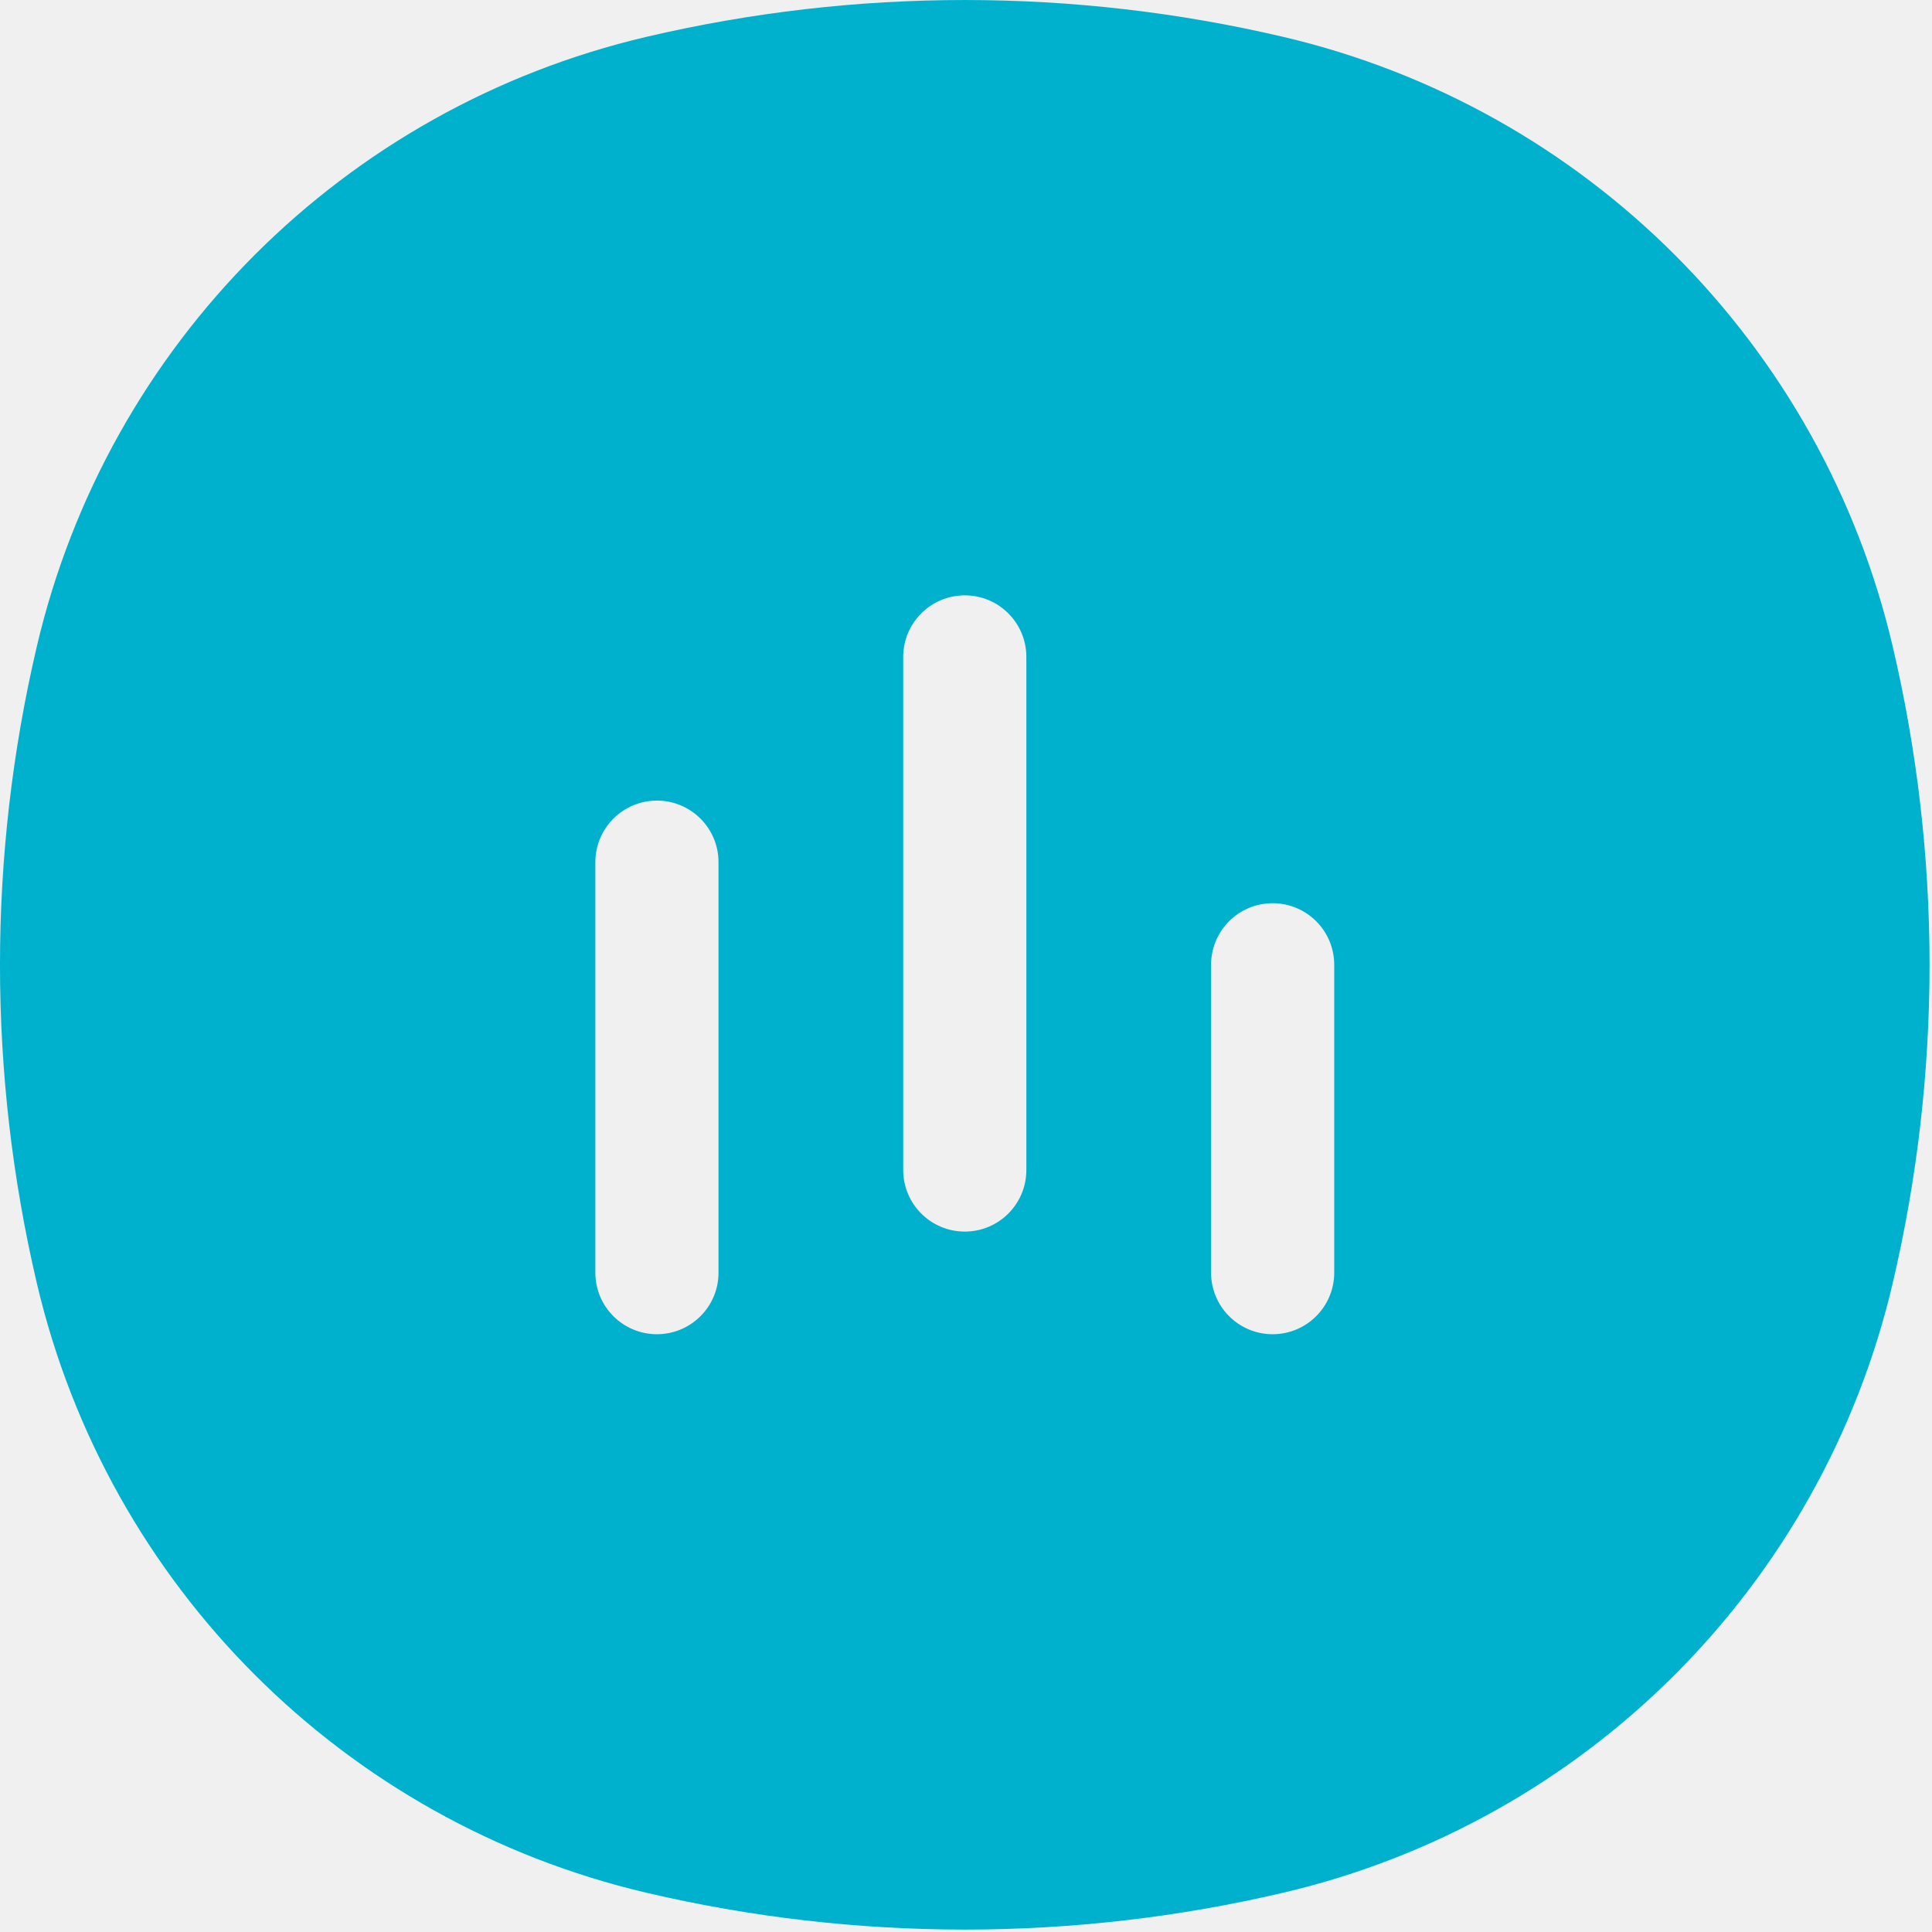
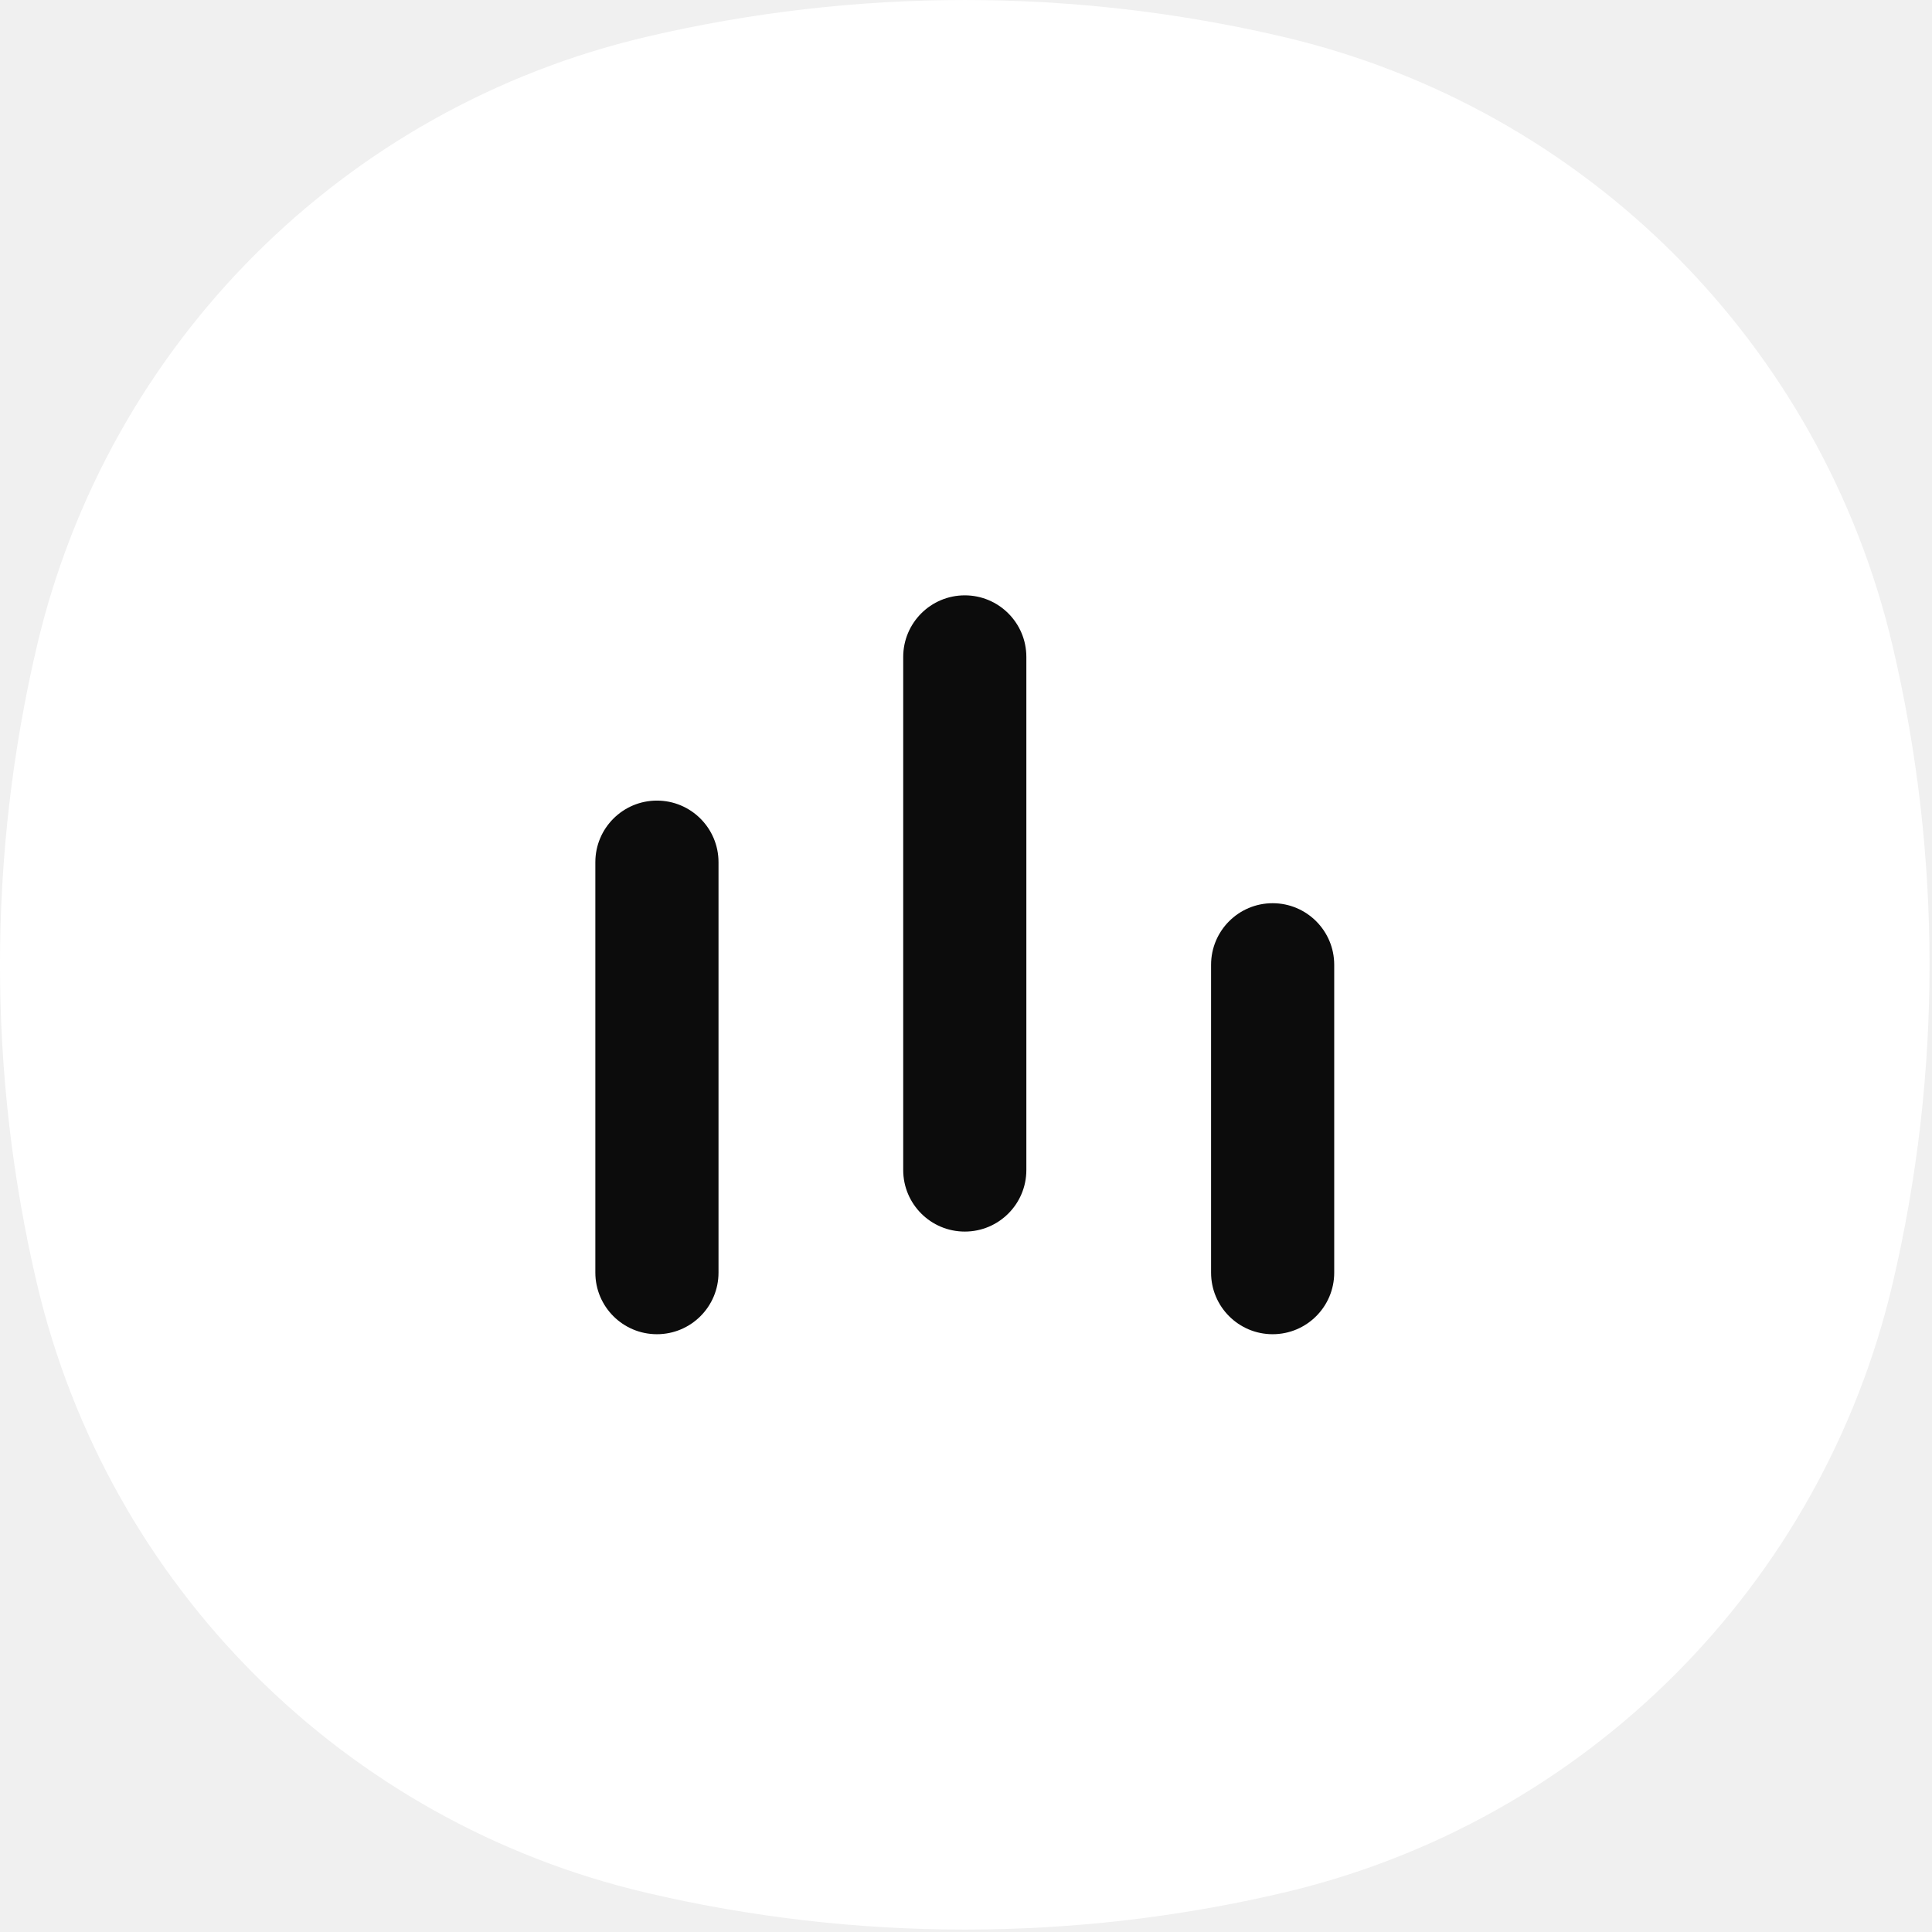
<svg xmlns="http://www.w3.org/2000/svg" id="Layer_1" version="1.1" viewBox="0 0 800 800">
  <defs>
    <style>
      .st0 {
-         fill: #00b1ce;
+         fill: #0c0c0c;
+       }
+ 
+       .st1 {
+         fill: #fff;
        fill-rule: evenodd;
      }
    </style>
  </defs>
-   <path class="st0" d="M267.65,15.26c86.72-20.34,176.97-20.34,263.69,0,125.23,29.38,223.02,127.16,252.39,252.4,20.34,86.72,20.34,176.97,0,263.69-29.38,125.23-127.16,223.02-252.39,252.39-86.72,20.34-176.97,20.34-263.69,0-125.24-29.38-223.02-127.16-252.4-252.39-20.34-86.72-20.34-176.97,0-263.69C44.63,142.42,142.42,44.63,267.65,15.26ZM424.99,272.02c0-14.08-11.41-25.5-25.49-25.5s-25.5,11.42-25.5,25.5v212.46c0,14.08,11.42,25.49,25.5,25.49s25.49-11.41,25.49-25.49v-212.46ZM297.52,357.01c0-14.08-11.42-25.5-25.5-25.5s-25.5,11.42-25.5,25.5v169.97c0,14.08,11.42,25.49,25.5,25.49s25.5-11.41,25.5-25.49v-169.97ZM552.47,399.5c0-14.08-11.41-25.5-25.5-25.5s-25.49,11.42-25.49,25.5v127.48c0,14.08,11.41,25.49,25.49,25.49s25.5-11.41,25.5-25.49v-127.48Z" />
+   <rect class="st0" x="188" y="155" width="434" height="461" />
+   <path class="st1" d="M267.65,15.26c86.72-20.34,176.97-20.34,263.69,0,125.23,29.38,223.02,127.16,252.39,252.4,20.34,86.72,20.34,176.97,0,263.69-29.38,125.23-127.16,223.02-252.39,252.39-86.72,20.34-176.97,20.34-263.69,0-125.24-29.38-223.02-127.16-252.4-252.39-20.34-86.72-20.34-176.97,0-263.69C44.63,142.42,142.42,44.63,267.65,15.26ZM424.99,272.02c0-14.08-11.41-25.5-25.49-25.5s-25.5,11.42-25.5,25.5v212.46c0,14.08,11.42,25.49,25.5,25.49s25.49-11.41,25.49-25.49v-212.46h0ZM297.52,357.01c0-14.08-11.42-25.5-25.5-25.5s-25.5,11.42-25.5,25.5v169.97c0,14.08,11.42,25.49,25.5,25.49s25.5-11.41,25.5-25.49v-169.97h0ZM552.47,399.5c0-14.08-11.41-25.5-25.5-25.5s-25.49,11.42-25.49,25.5v127.48c0,14.08,11.41,25.49,25.49,25.49s25.5-11.41,25.5-25.49v-127.48h0Z" />
</svg>
